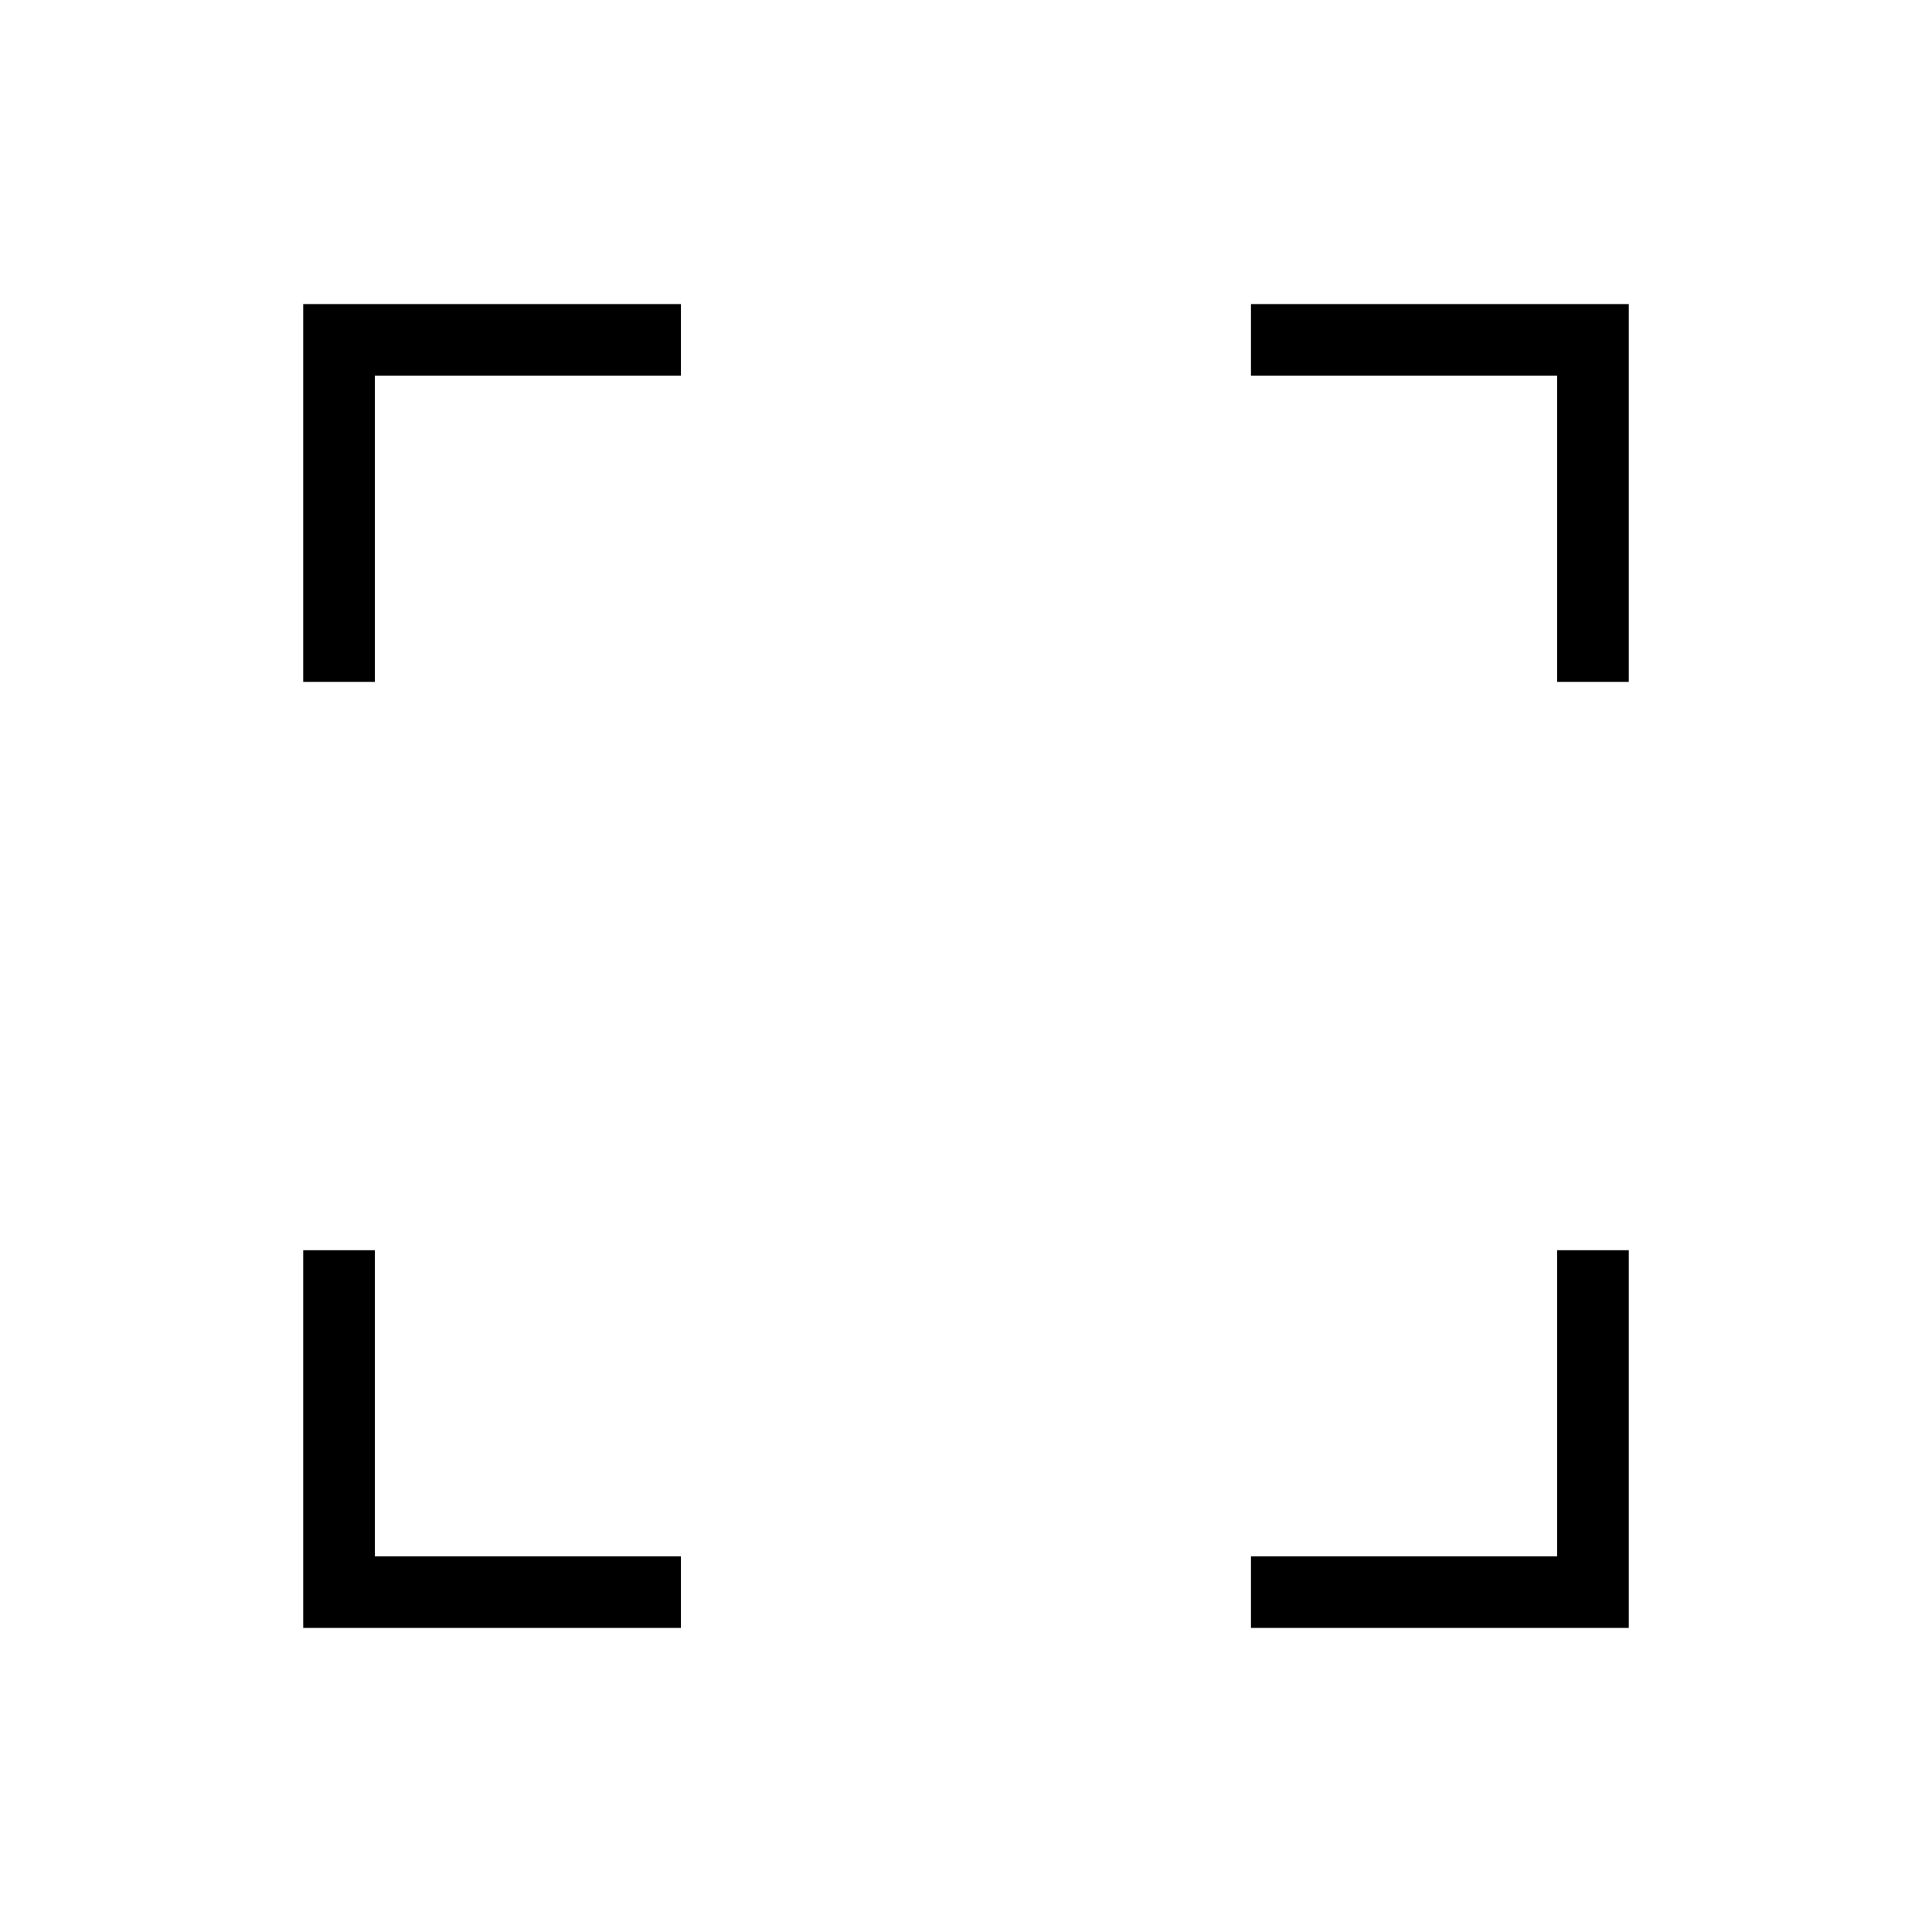
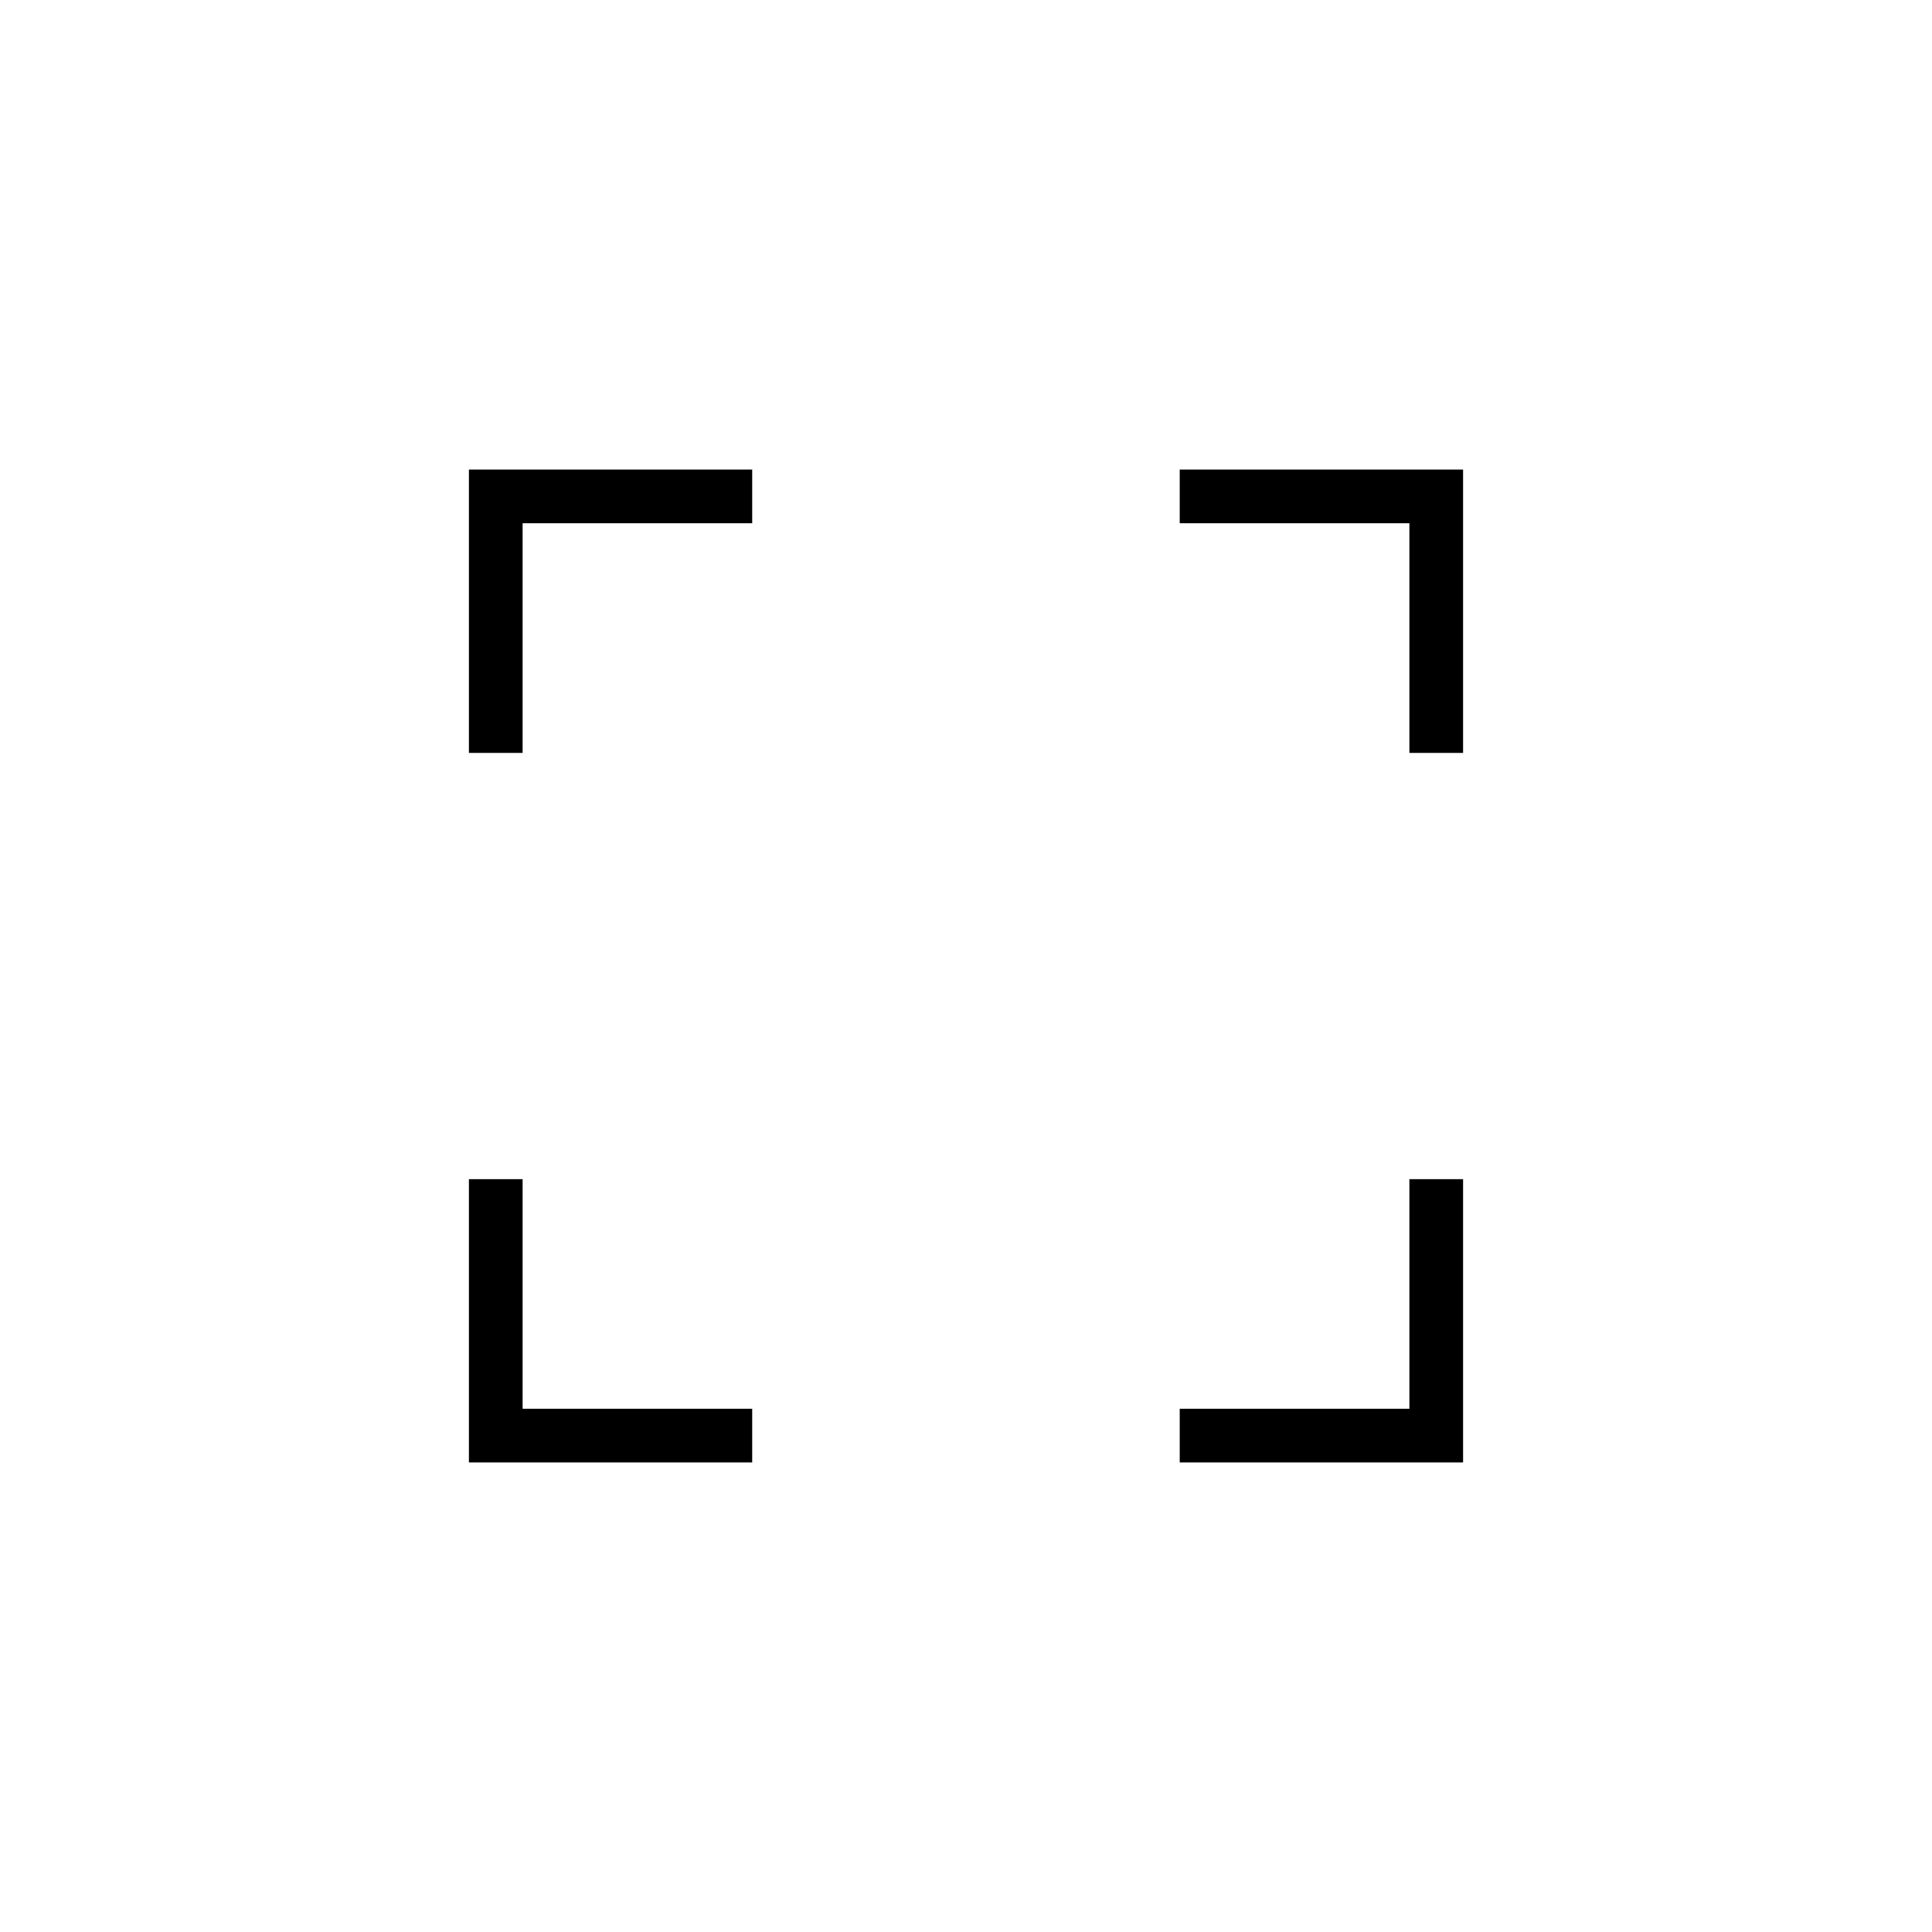
- <svg xmlns="http://www.w3.org/2000/svg" width="18" height="18" viewBox="0 0 18 18" fill="none">
+ <svg xmlns="http://www.w3.org/2000/svg" width="18" height="18" viewBox="-3 -3 24 24" fill="none">
  <path d="M2.825 15.167V11.648H3.492V14.5H6.344V15.167H2.825ZM11.655 15.167V14.5H14.508V11.648H15.175V15.167H11.655ZM2.825 6.353V2.833H6.344V3.5H3.492V6.353H2.825ZM14.508 6.353V3.5H11.655V2.833H15.175V6.353H14.508Z" fill="currentColor" />
</svg>
